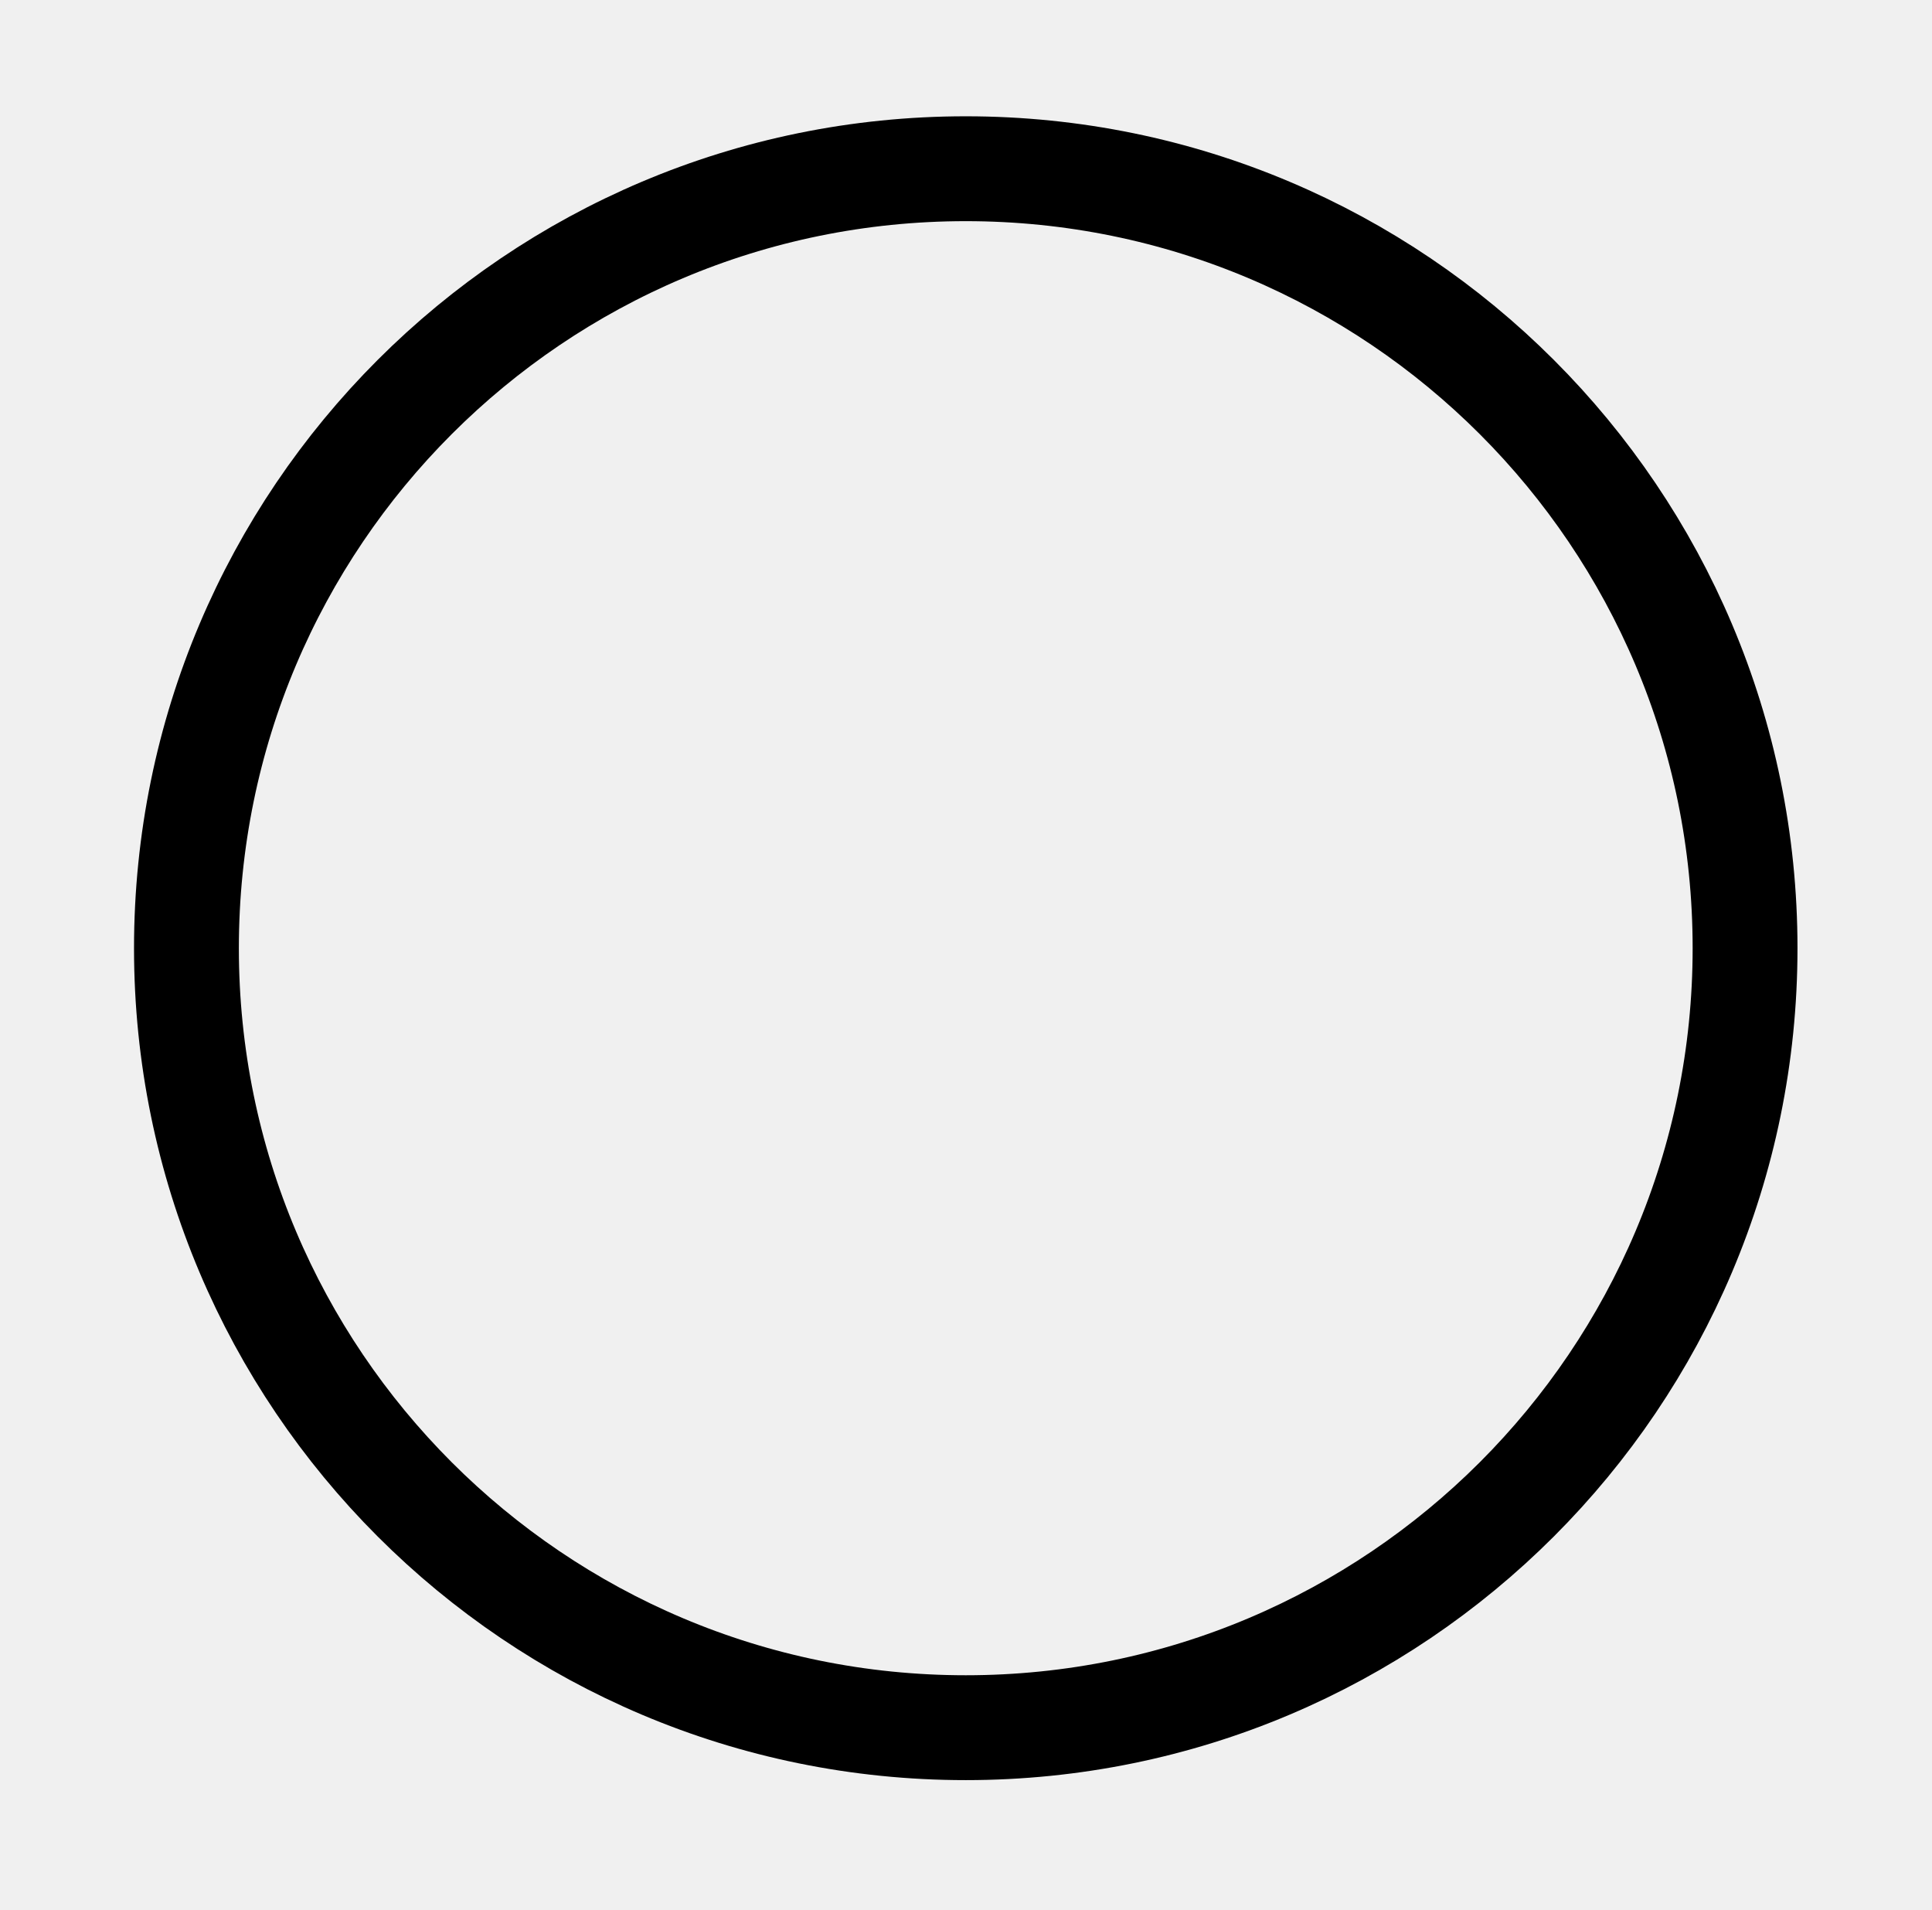
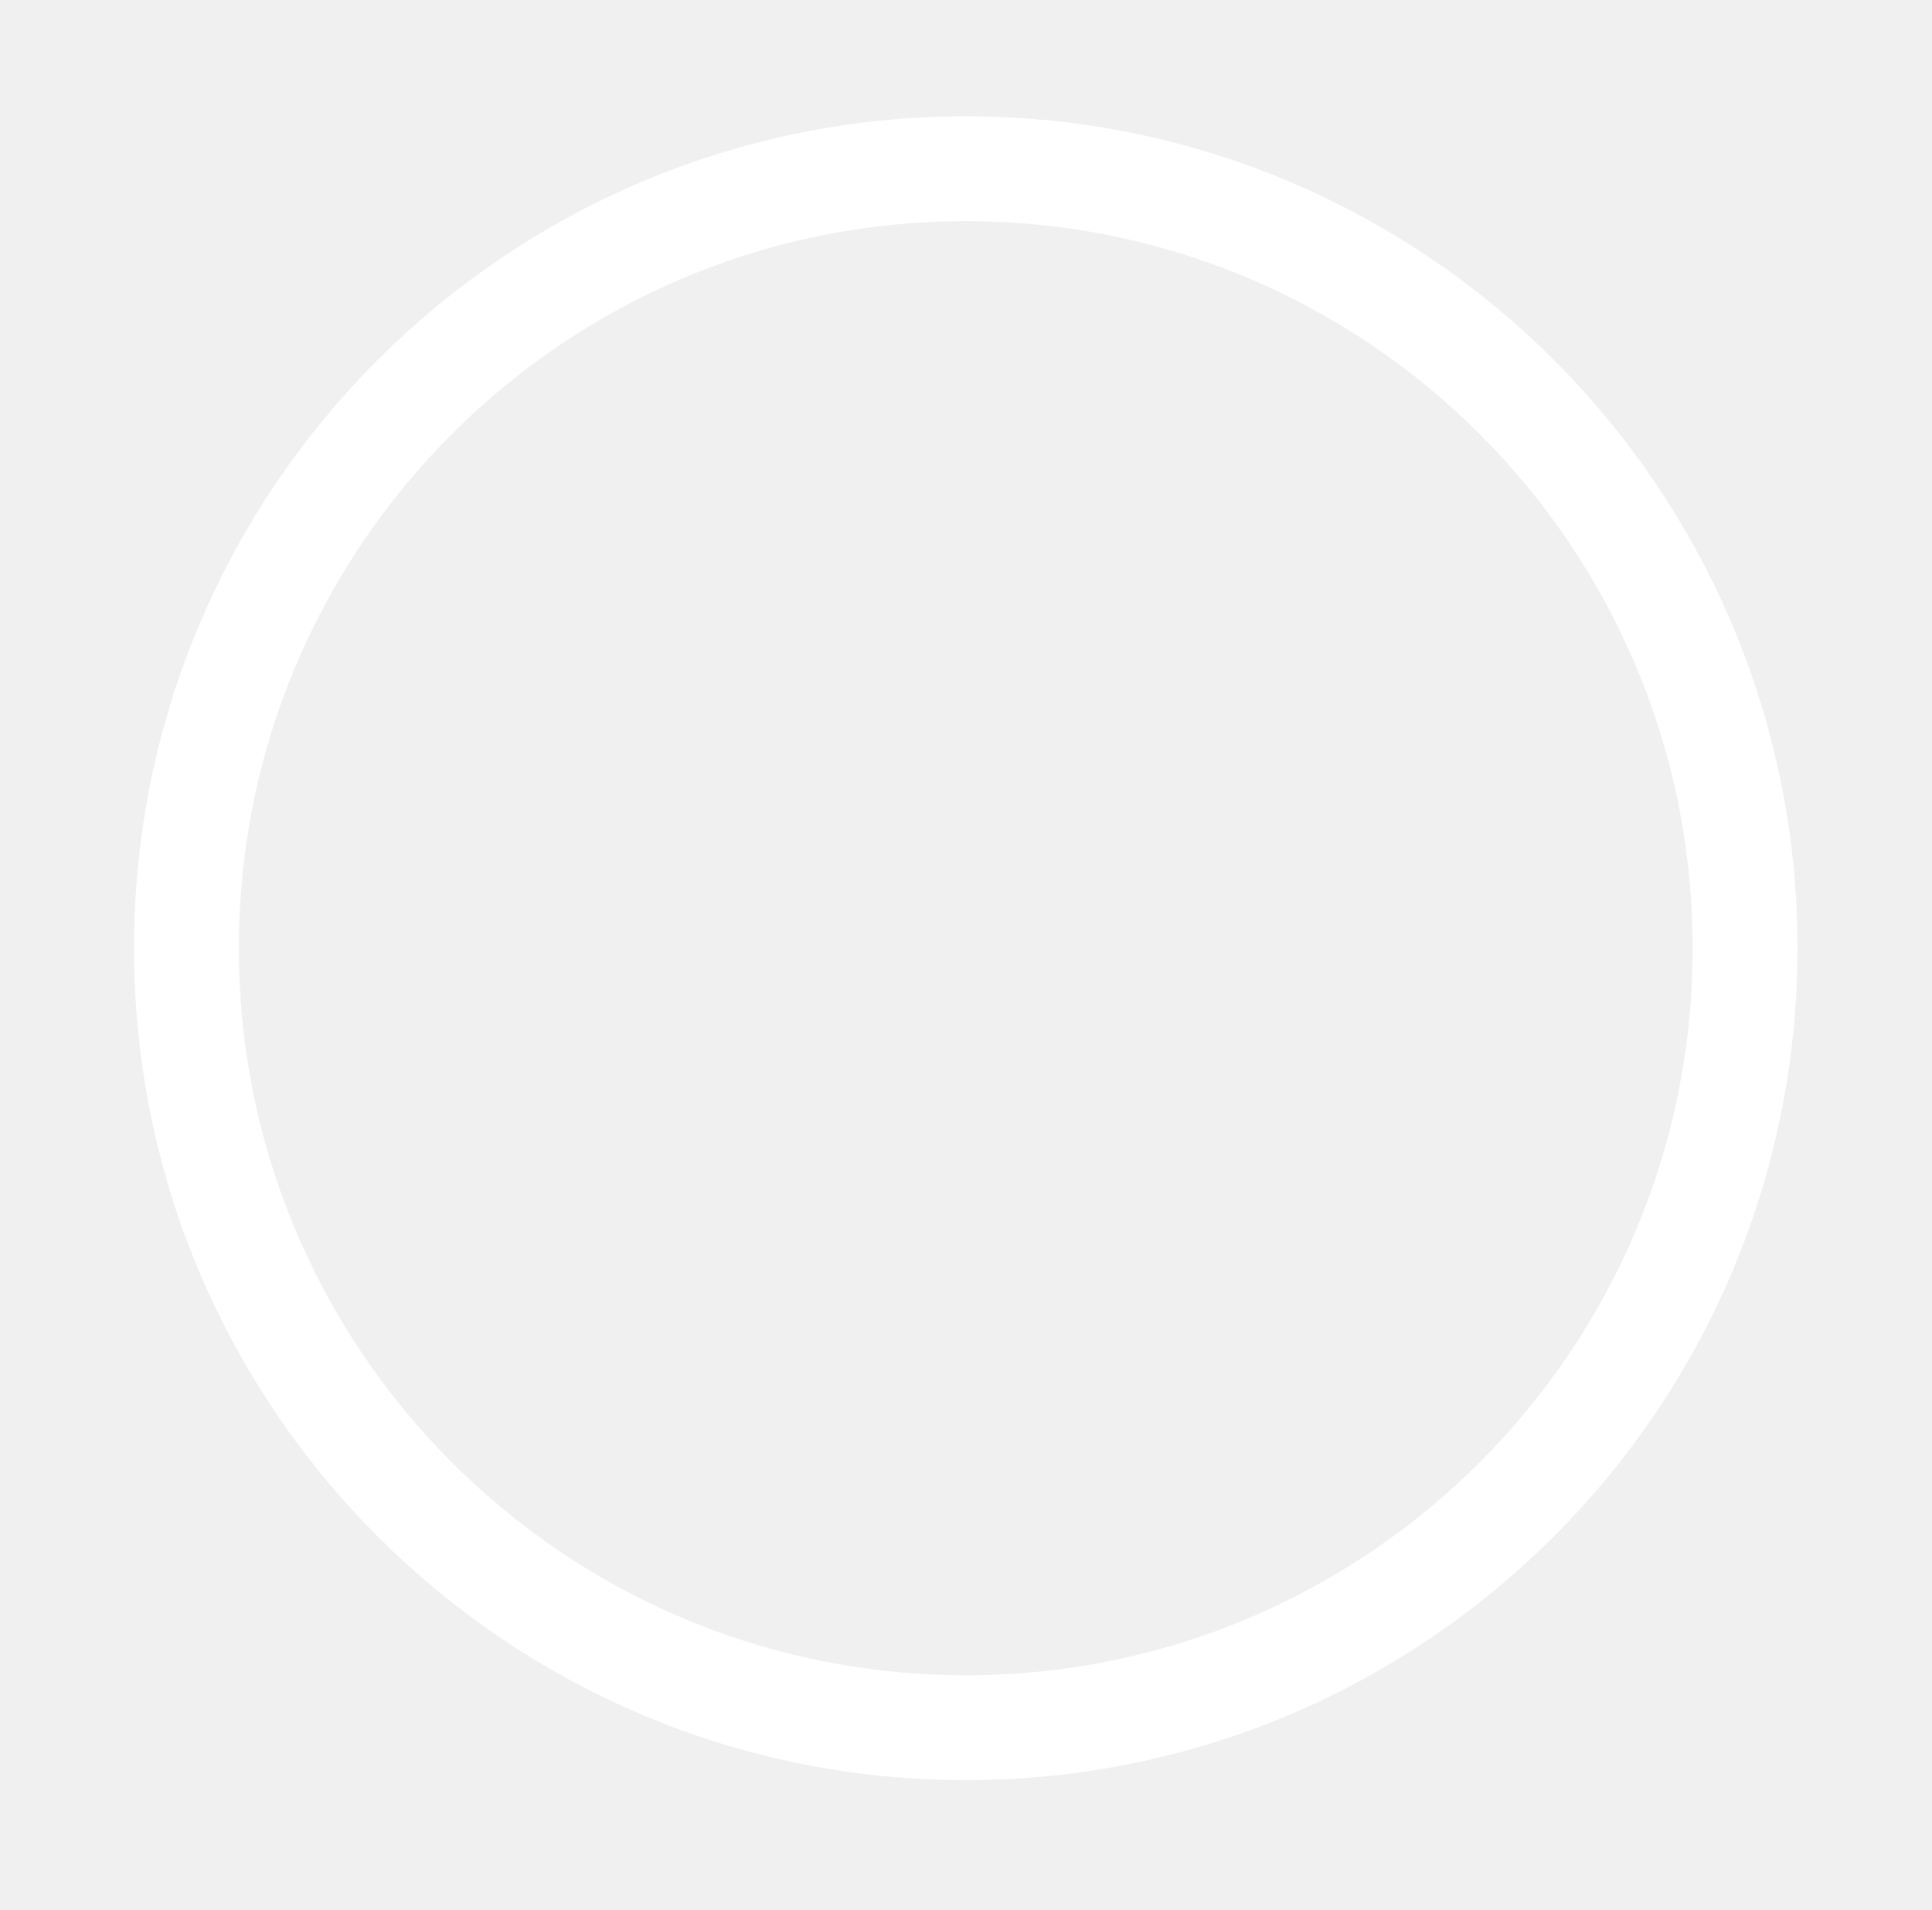
<svg xmlns="http://www.w3.org/2000/svg" version="1.1" id="Layer_1" x="0px" y="0px" width="128.993px" height="127.494px" viewBox="0 0 128.993 127.494" enable-background="new 0 0 128.993 127.494" xml:space="preserve">
-   <circle fill="none" stroke="#000000" stroke-width="7" stroke-miterlimit="10" cx="64.48" cy="63.295" r="52.032" />
+   <circle fill="none" stroke="#FFFFFF" stroke-width="7" stroke-miterlimit="10" cx="64.48" cy="63.295" r="52.032" />
</svg>
